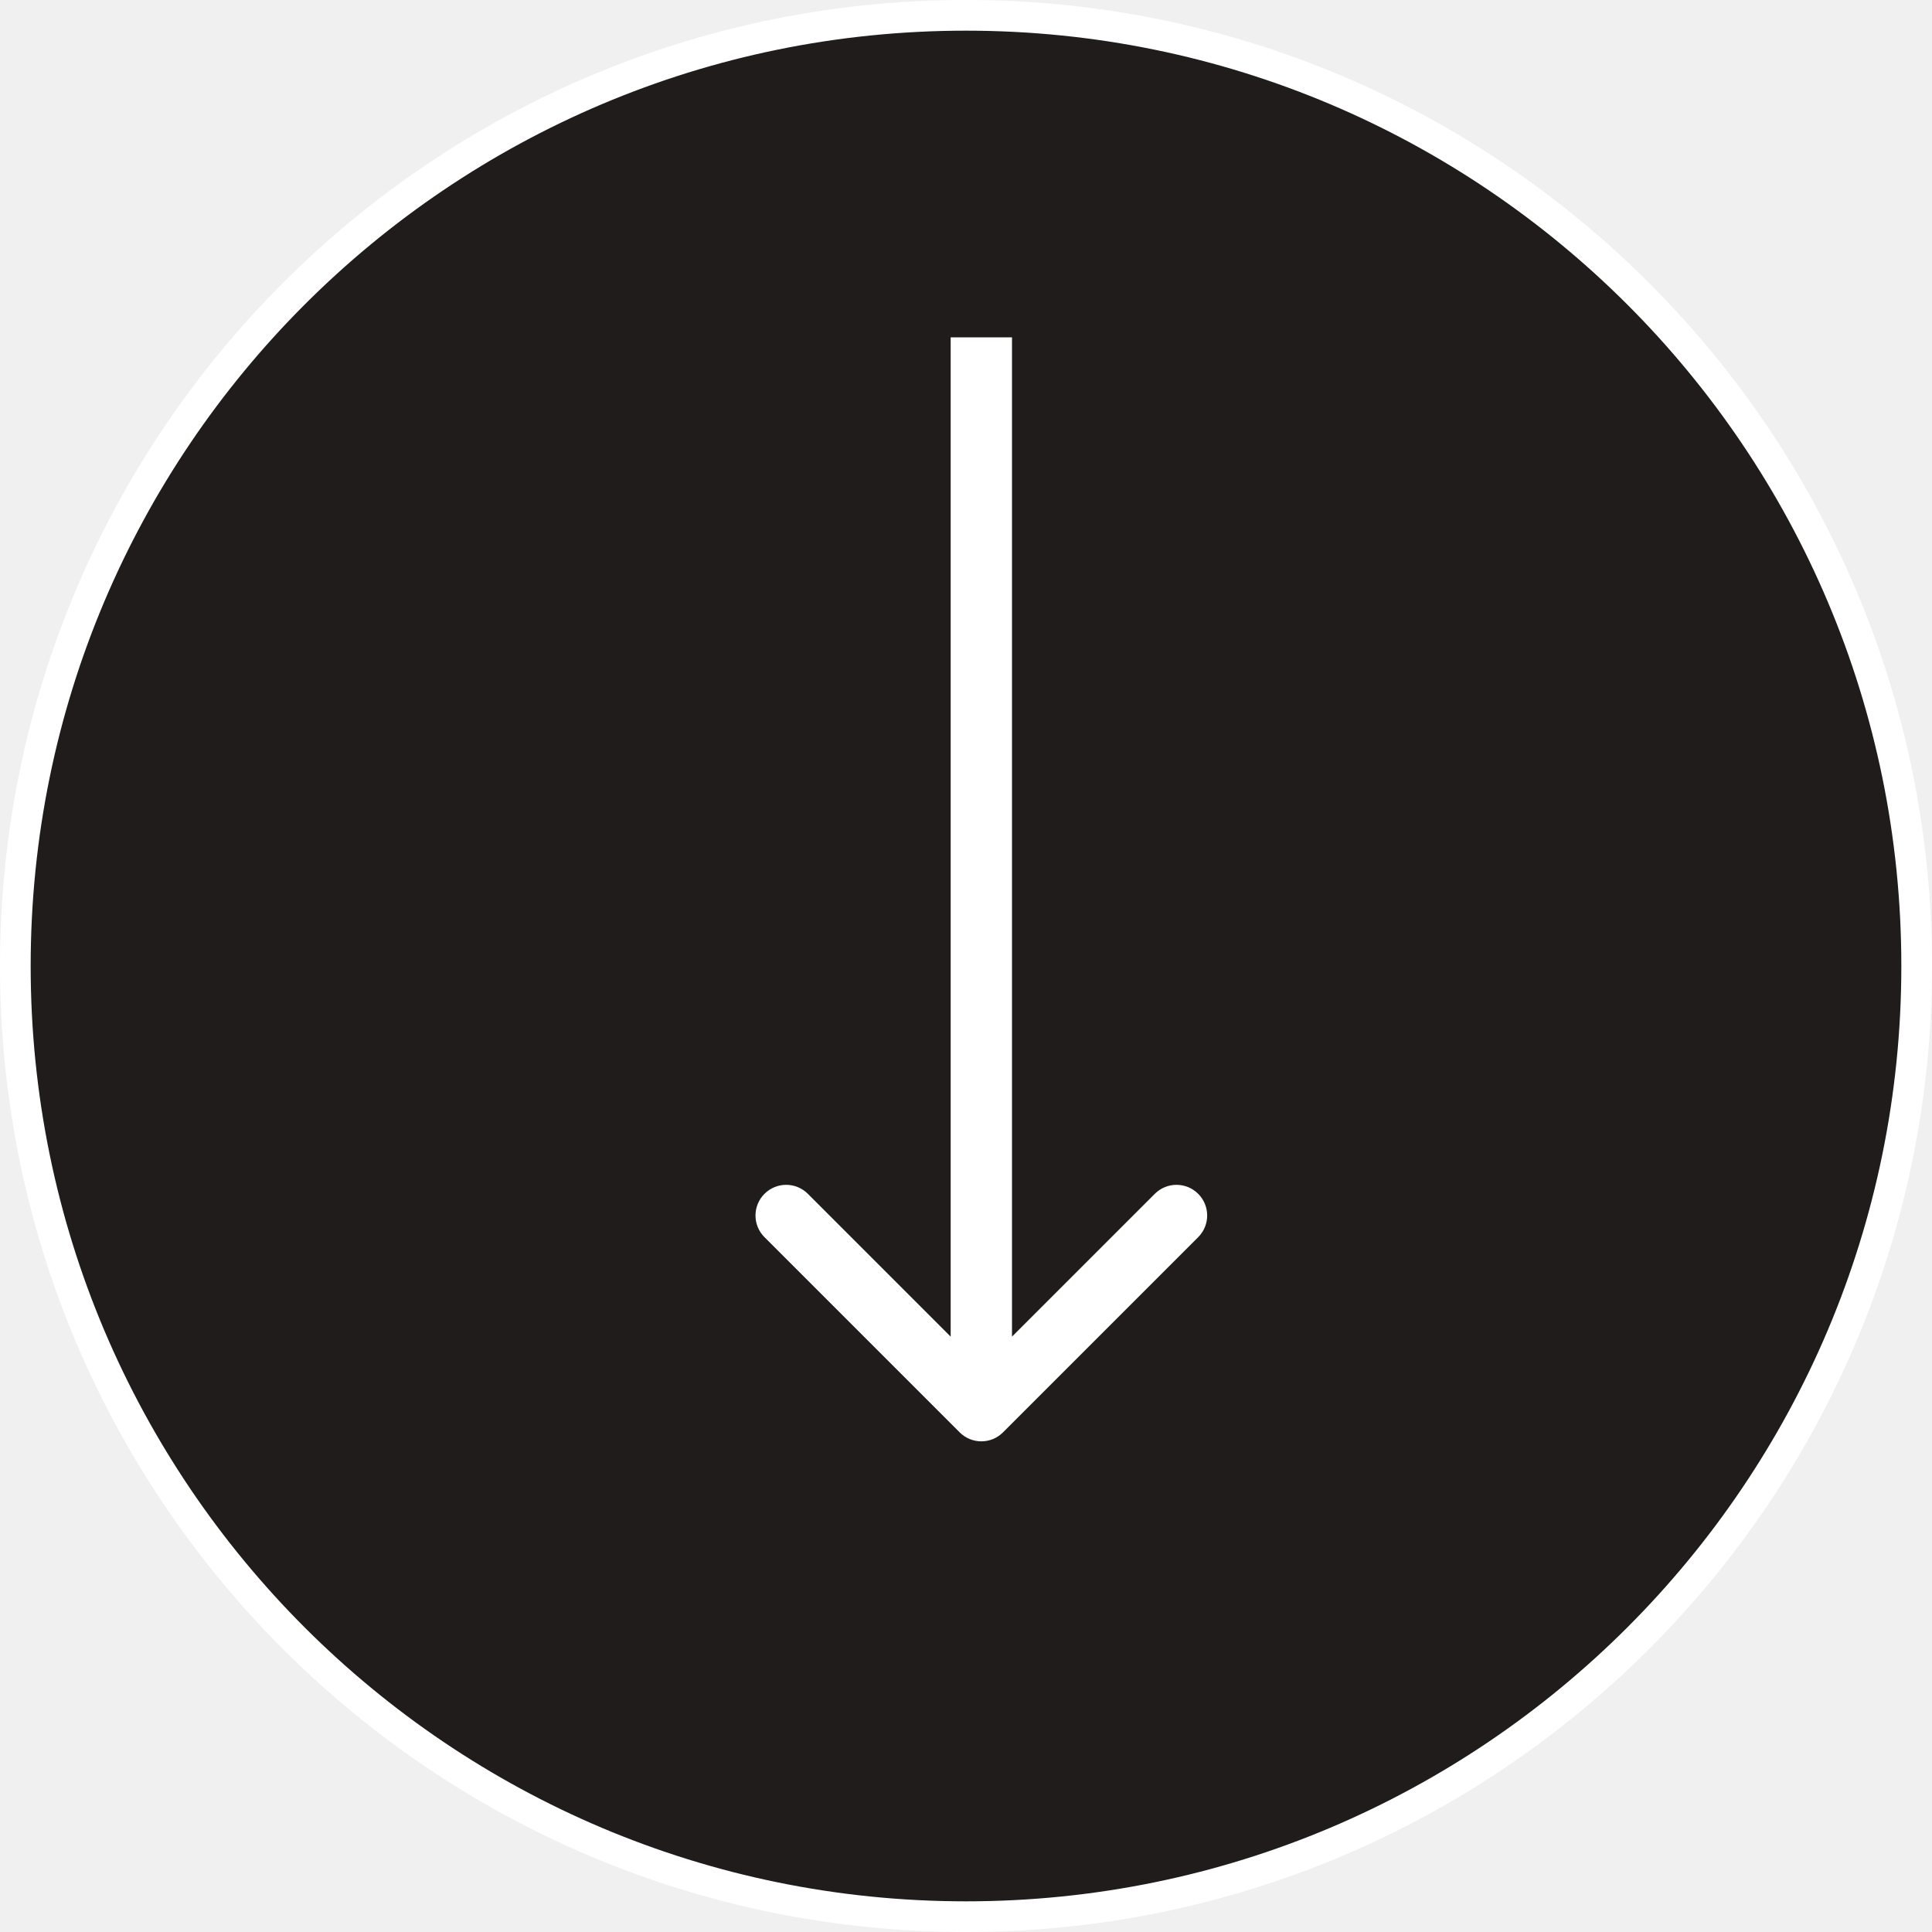
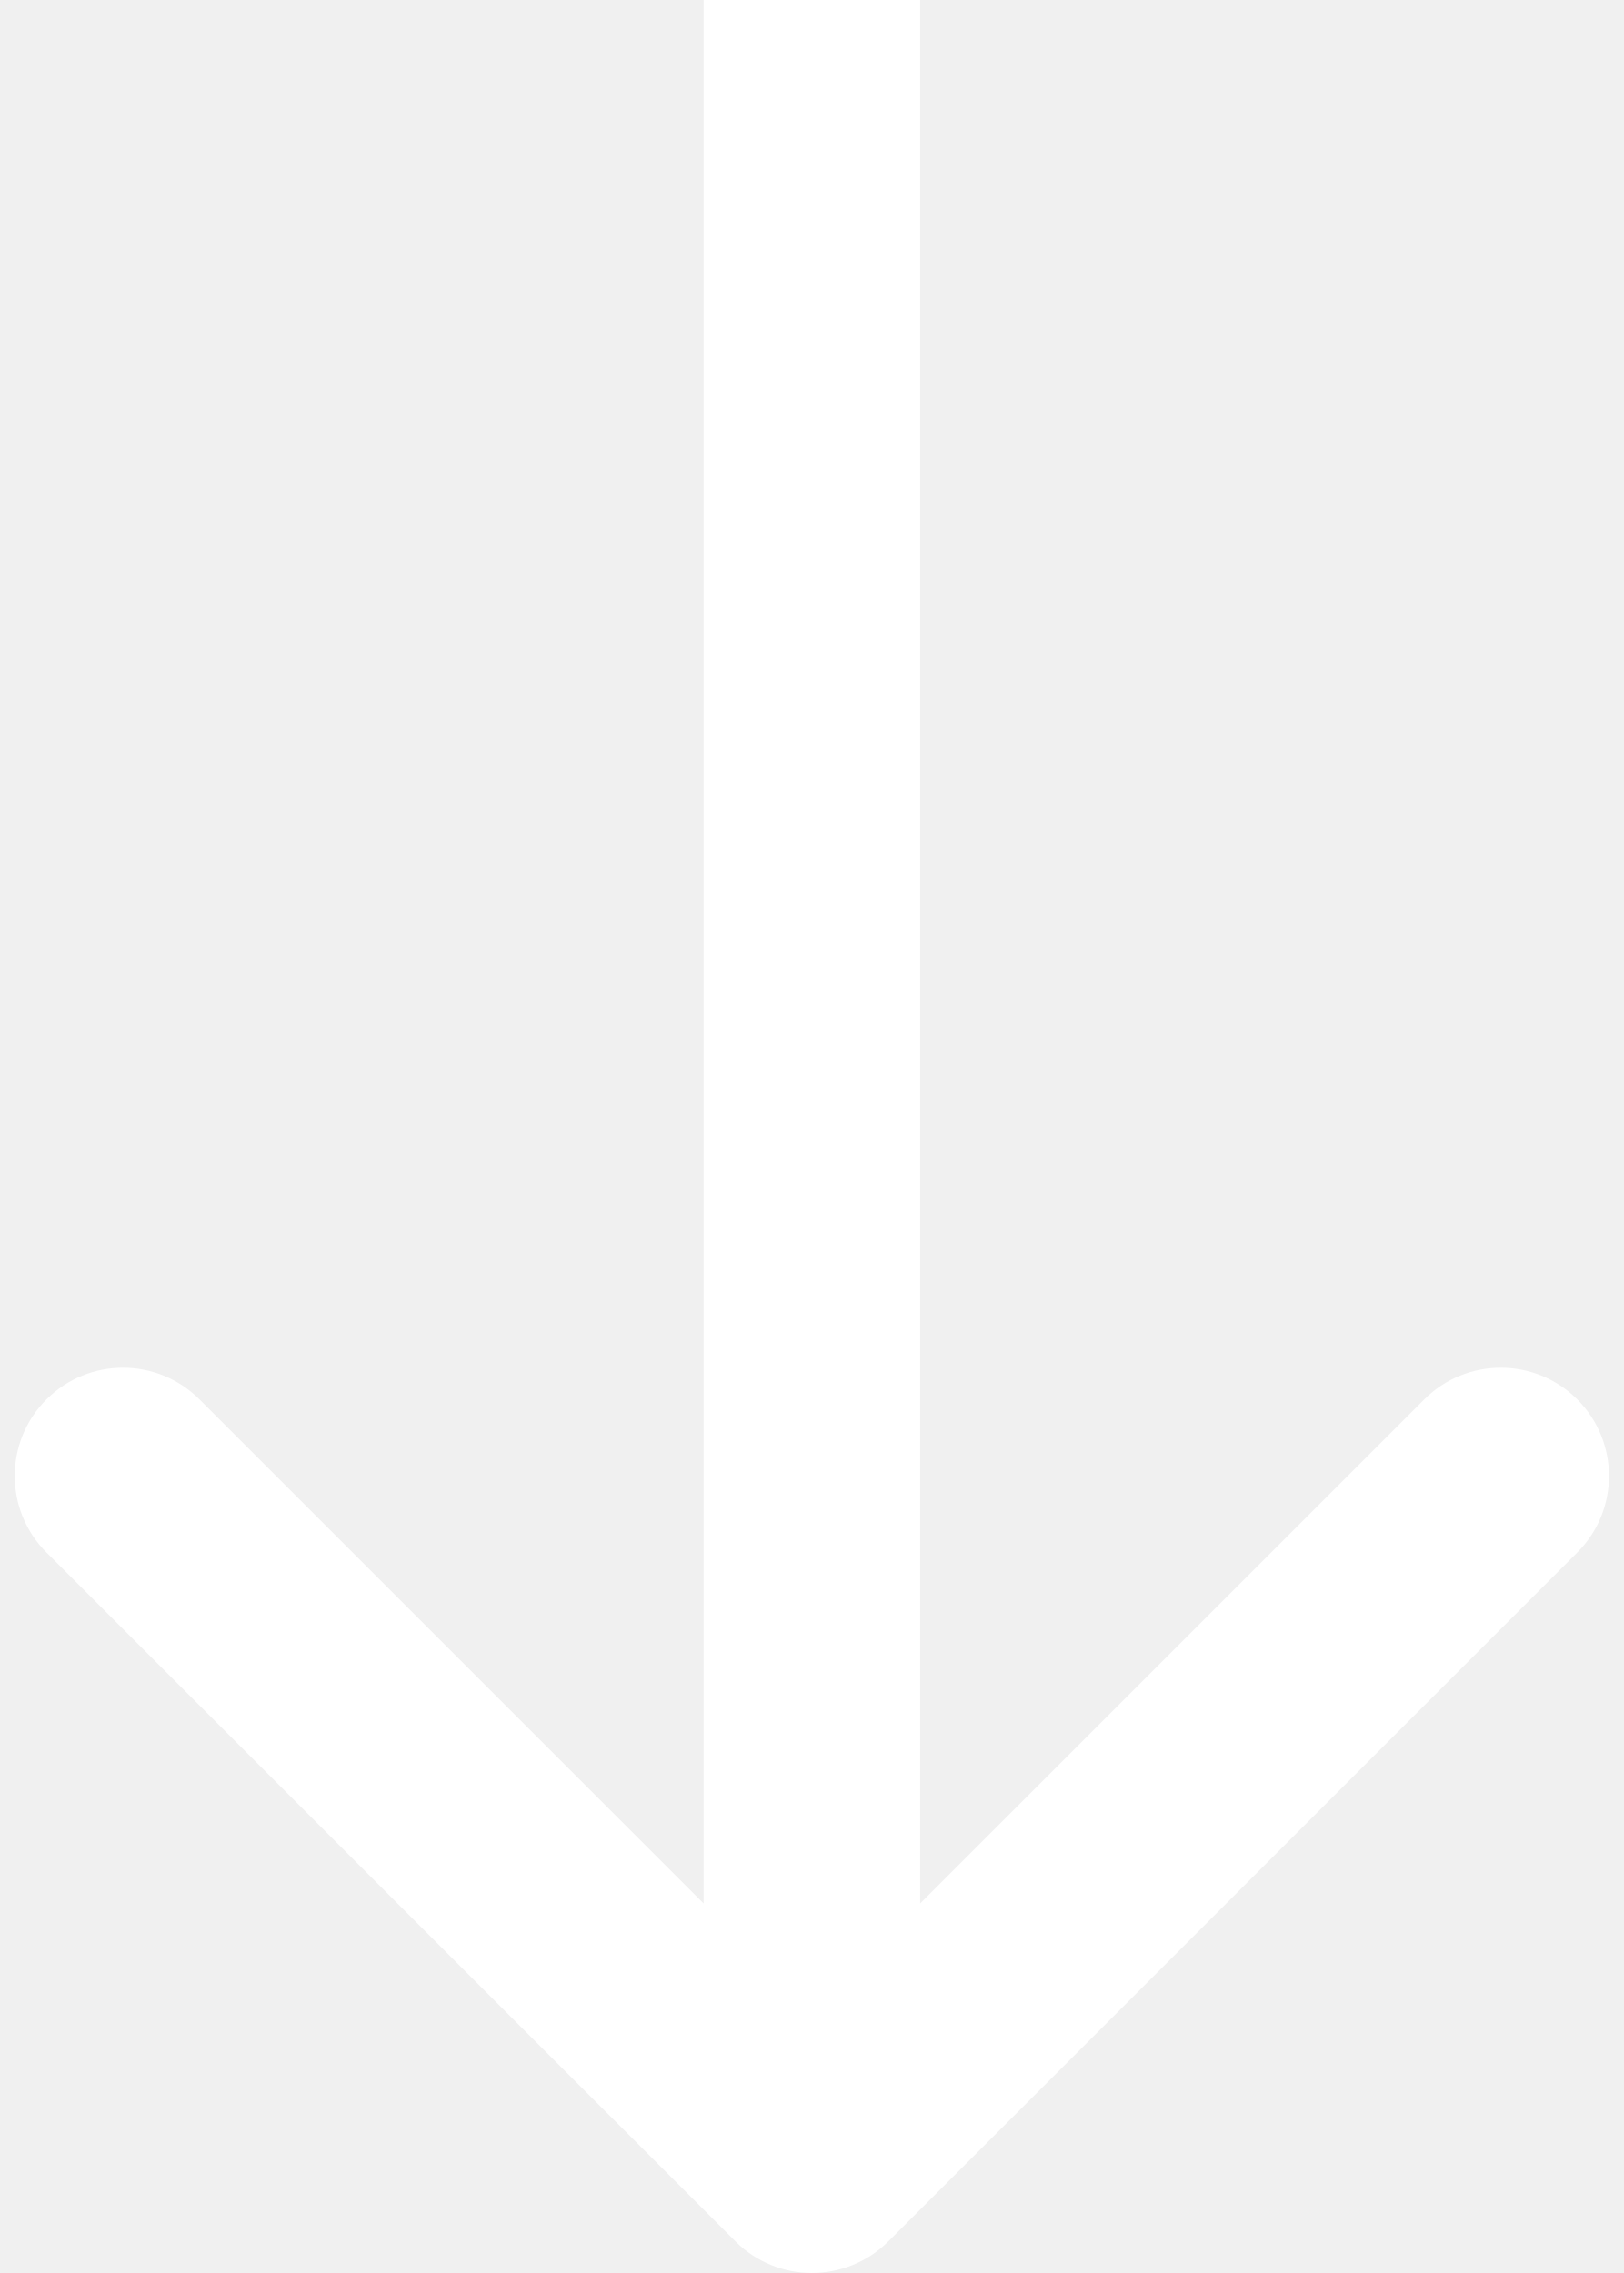
- <svg xmlns="http://www.w3.org/2000/svg" width="63" height="63" viewBox="0 0 63 63" fill="none">
-   <circle cx="31.5" cy="31.5" r="31" fill="#211C1C" stroke="white" />
-   <path d="M31.293 46.707C31.683 47.098 32.317 47.098 32.707 46.707L39.071 40.343C39.462 39.953 39.462 39.319 39.071 38.929C38.681 38.538 38.047 38.538 37.657 38.929L32 44.586L26.343 38.929C25.953 38.538 25.32 38.538 24.929 38.929C24.538 39.319 24.538 39.953 24.929 40.343L31.293 46.707ZM31 11L31 46H33V11H31Z" fill="white" />
+ <svg xmlns="http://www.w3.org/2000/svg" width="30" height="42" viewBox="0 0 30 42" fill="none">
+   <path d="M13.586 41.414C14.367 42.195 15.633 42.195 16.414 41.414L29.142 28.686C29.923 27.905 29.923 26.639 29.142 25.858C28.361 25.077 27.095 25.077 26.314 25.858L15 37.172L3.686 25.858C2.905 25.077 1.639 25.077 0.858 25.858C0.077 26.639 0.077 27.905 0.858 28.686L13.586 41.414ZM13 1.96701e-07L13 40L17 40L17 -1.96701e-07L13 1.96701e-07Z" fill="white" />
</svg>
